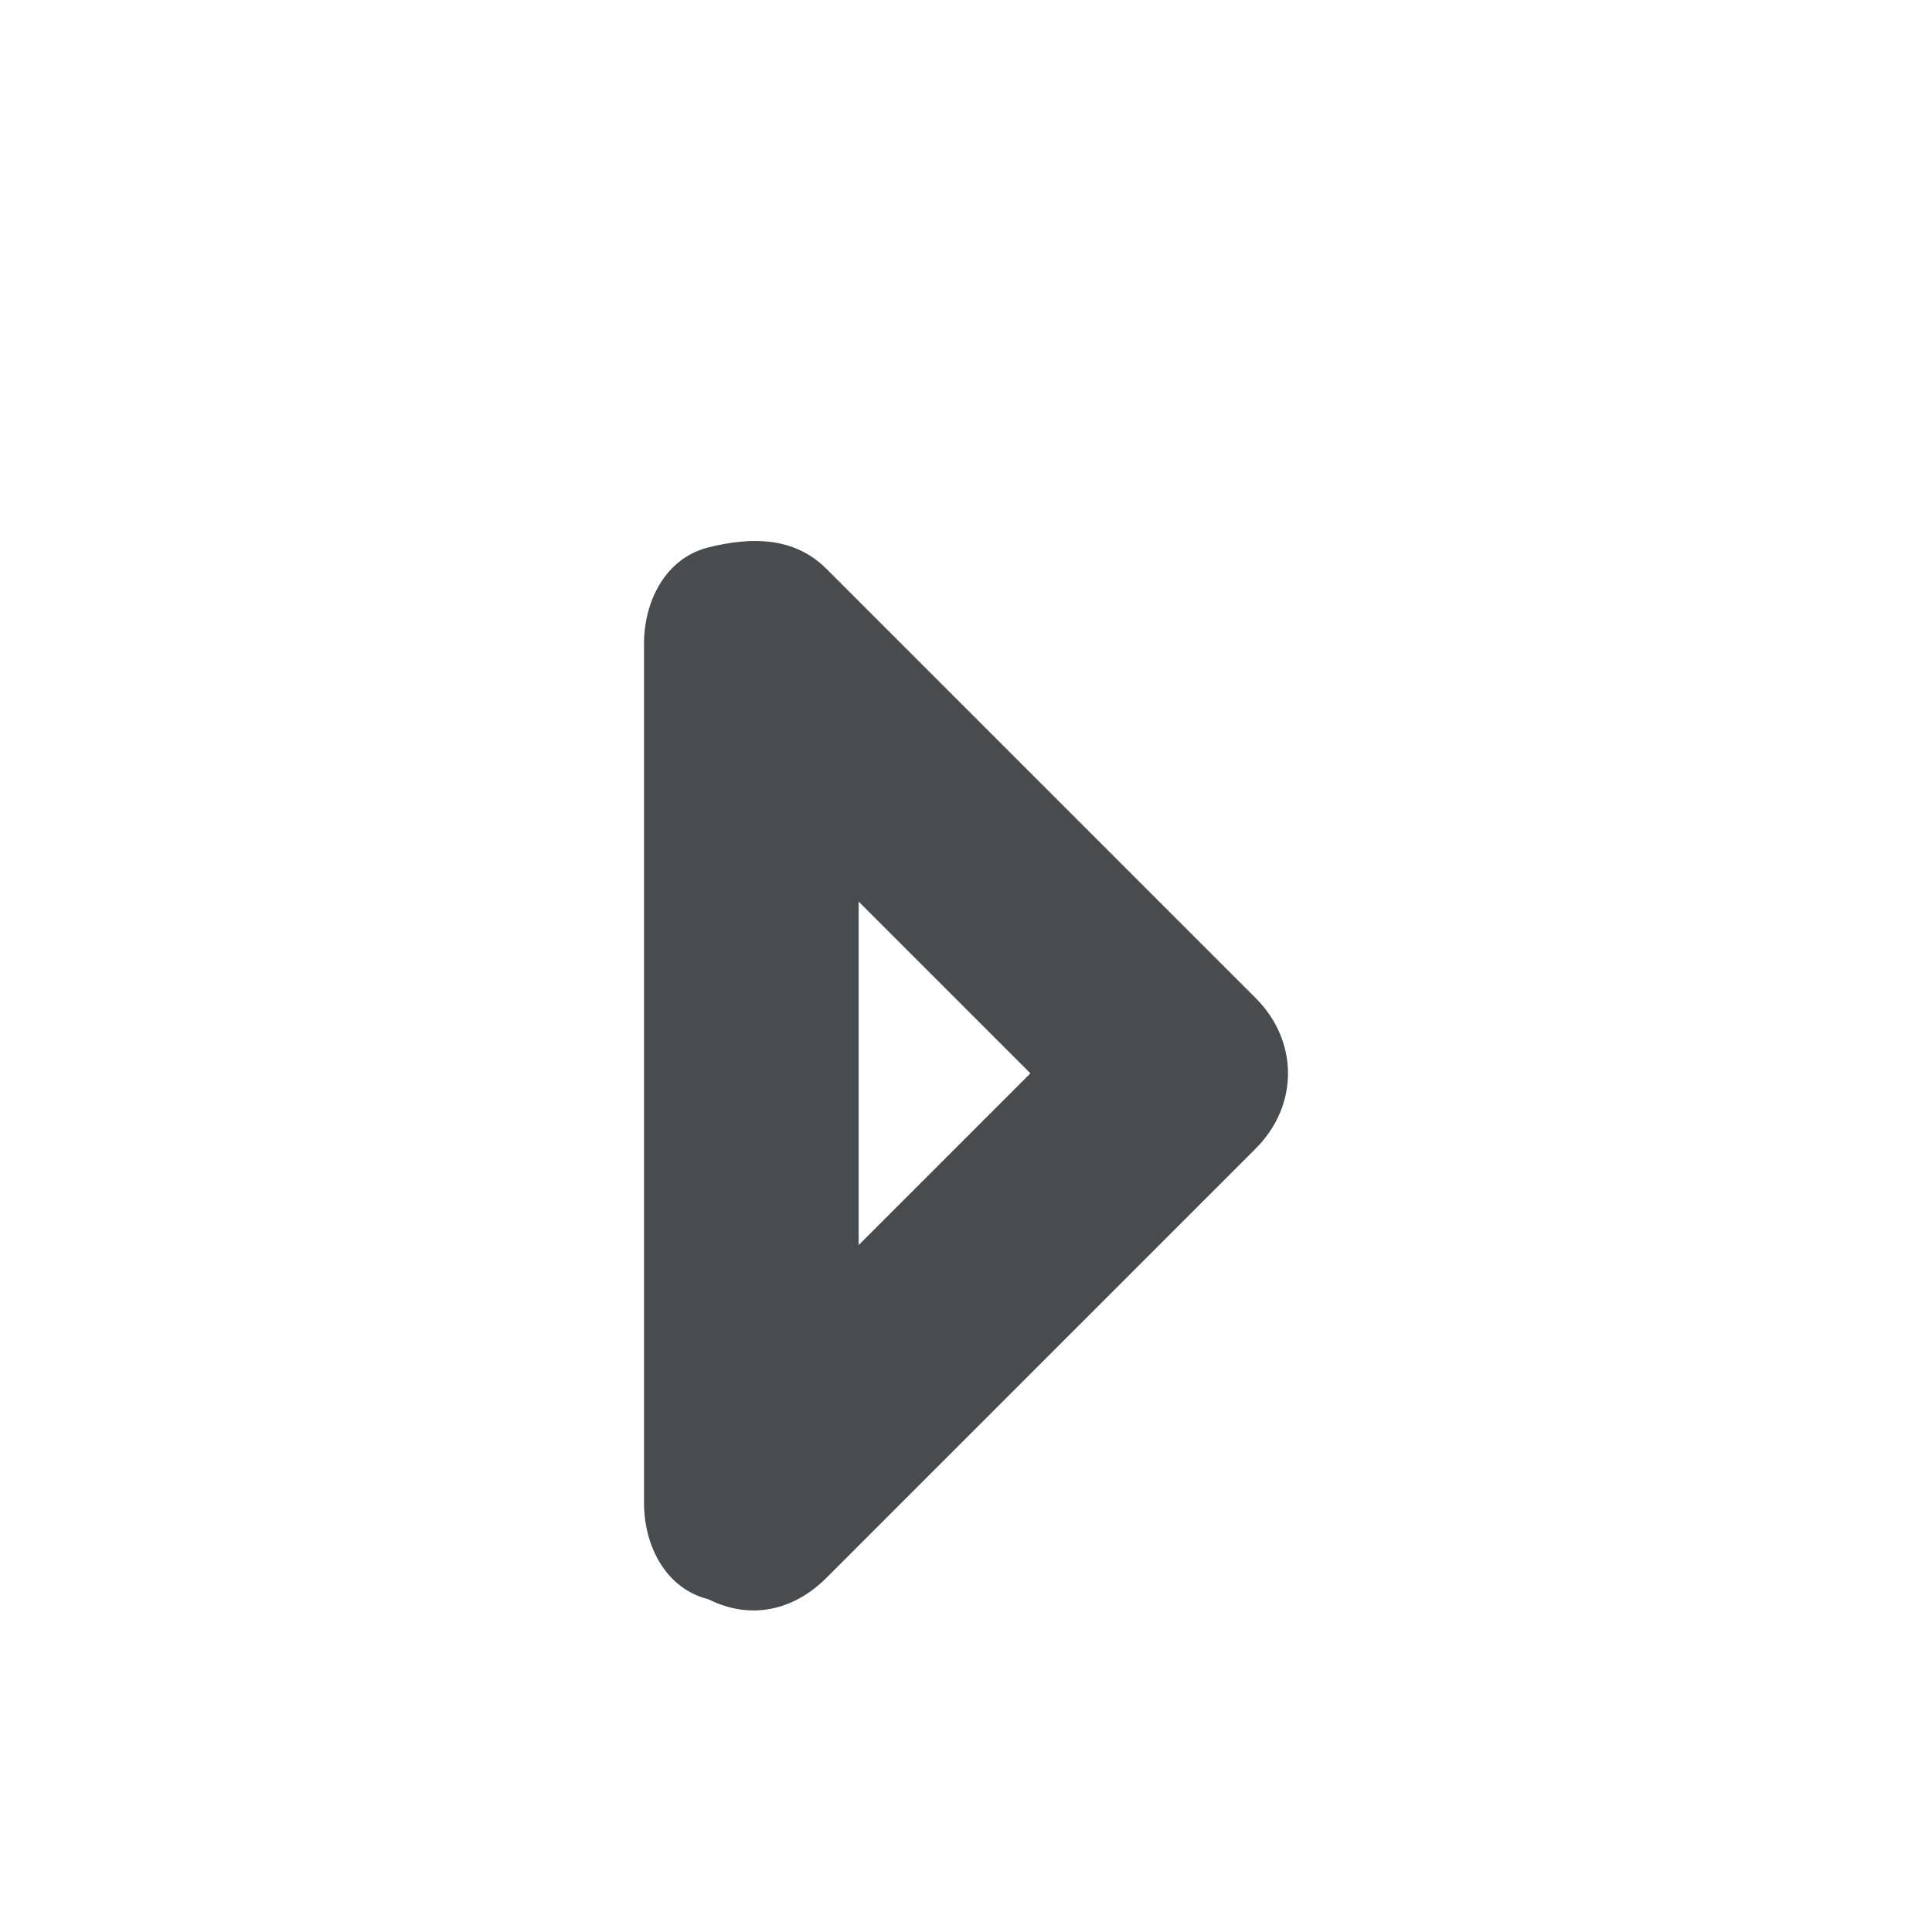
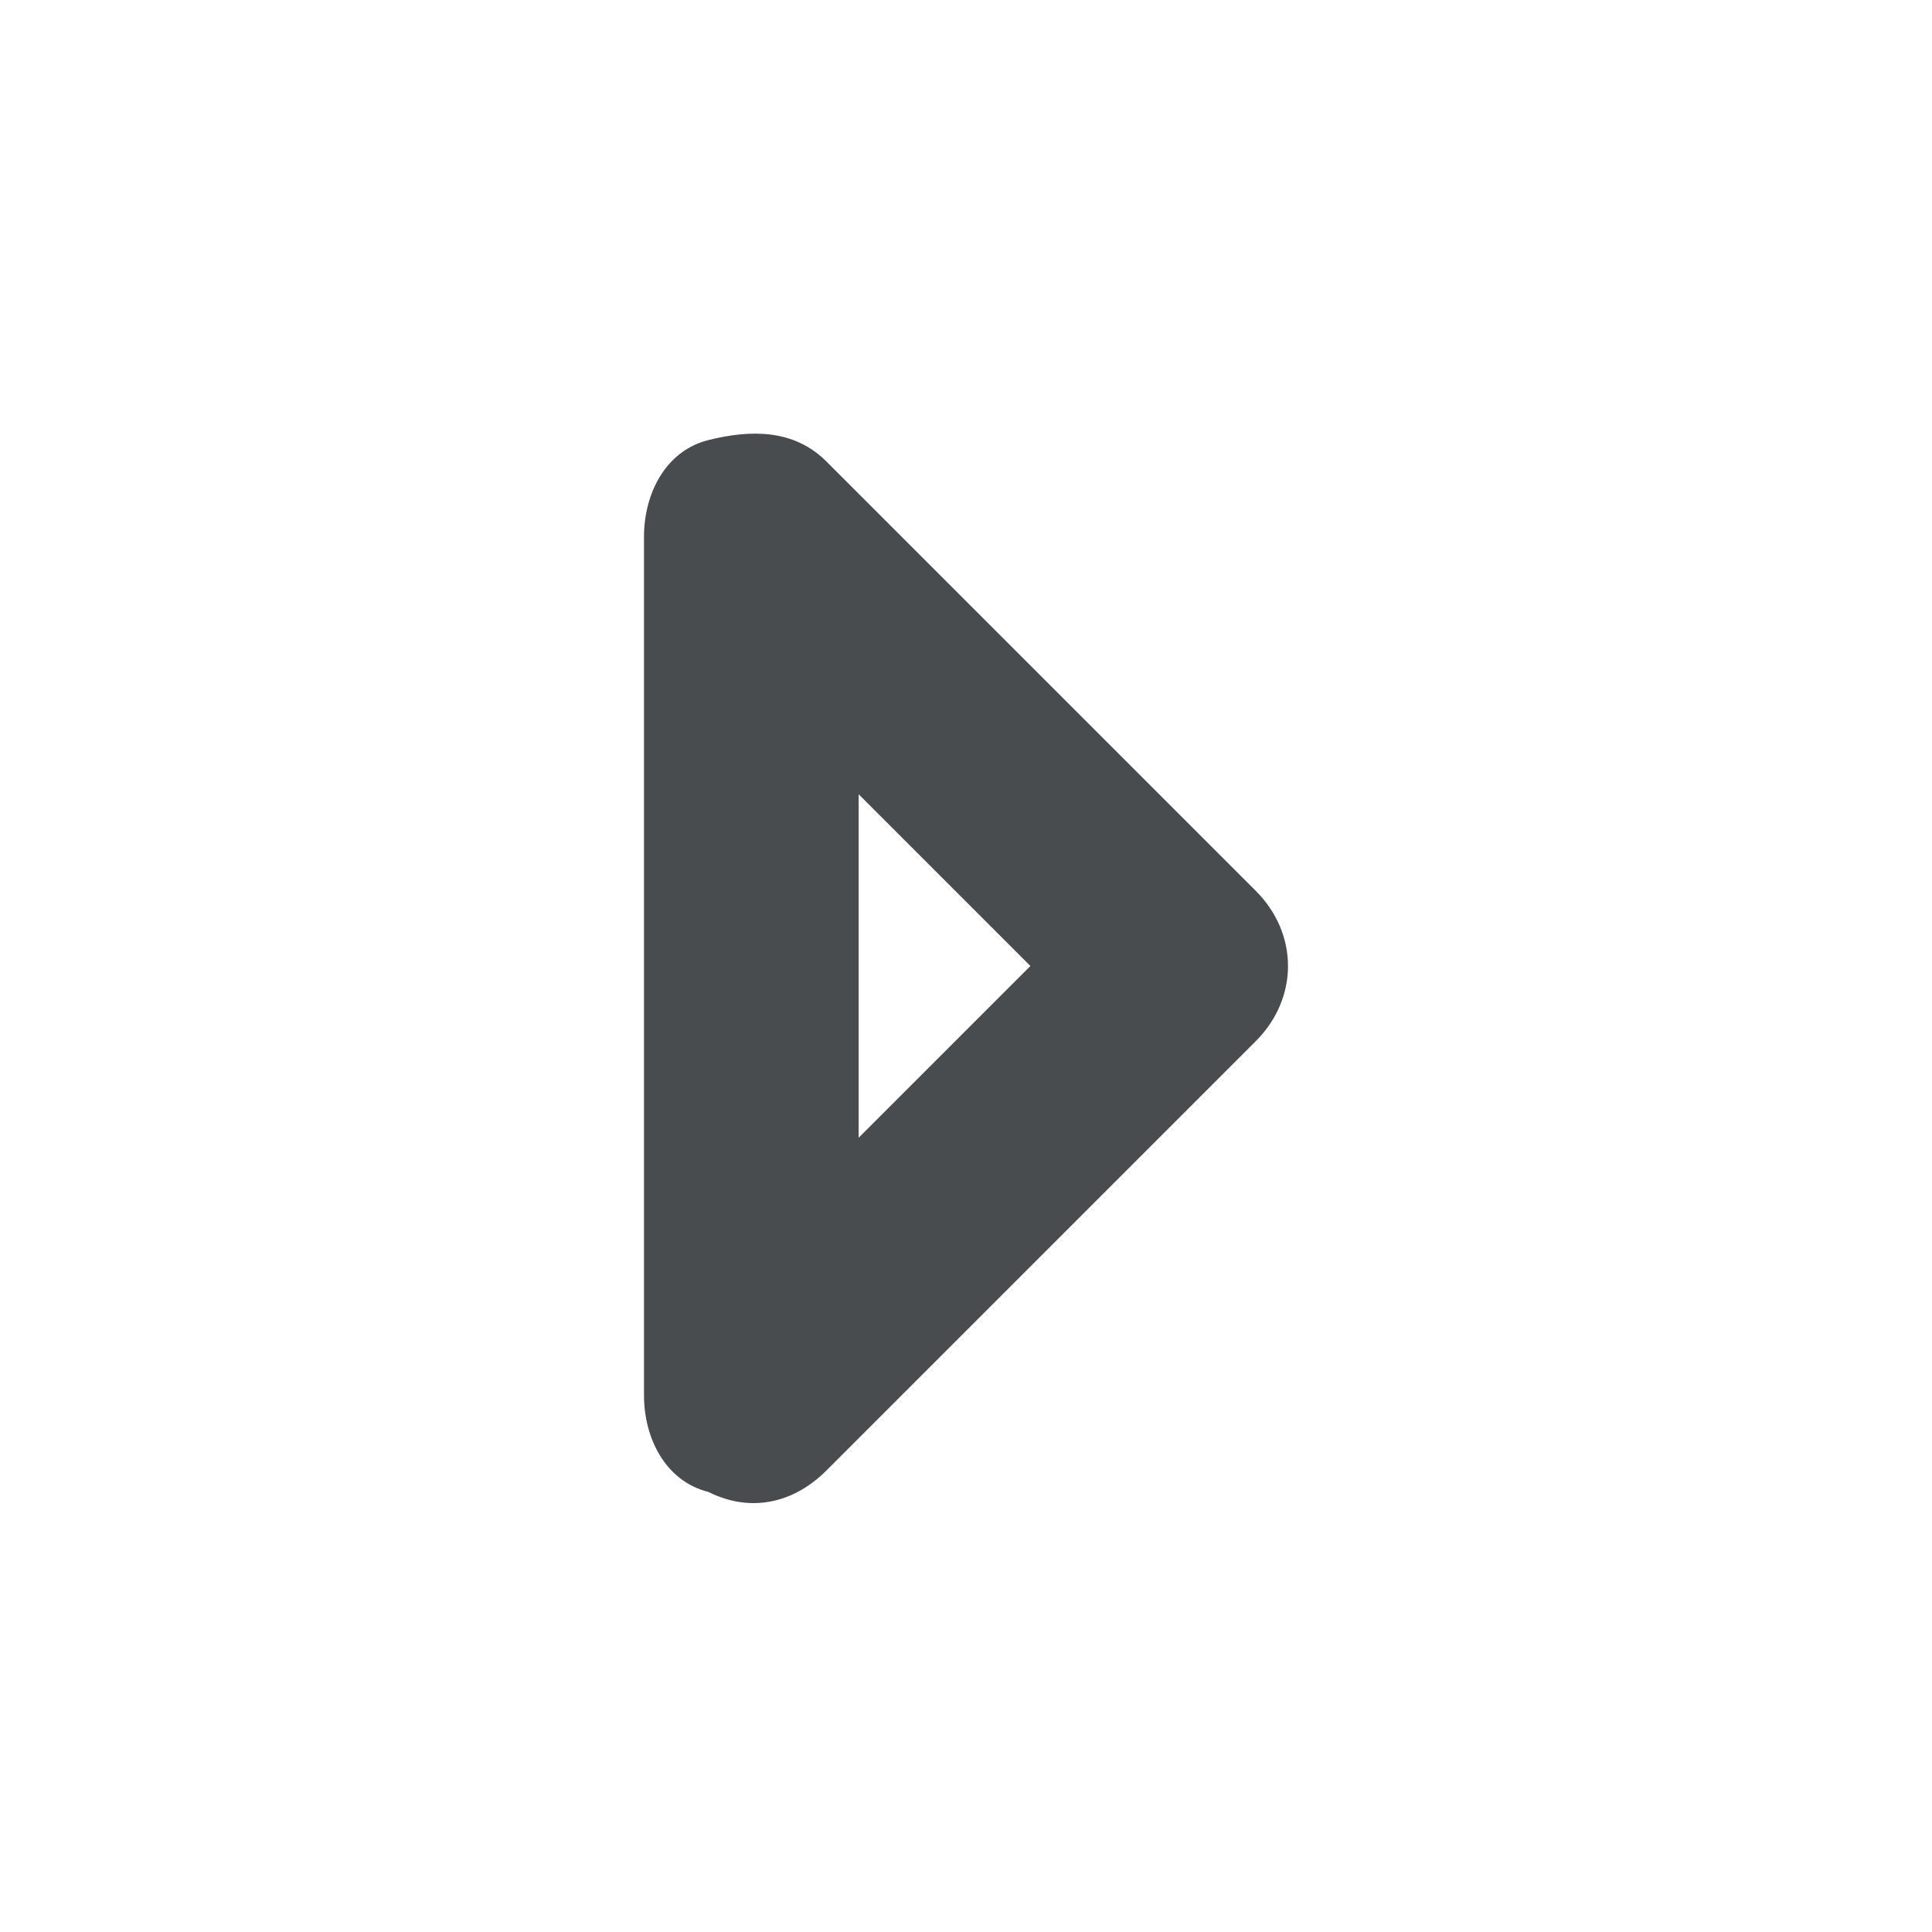
- <svg xmlns="http://www.w3.org/2000/svg" width="18" height="18" viewBox="0 0 18 18" mirror-in-rtl="true">
+ <svg xmlns="http://www.w3.org/2000/svg" width="18" height="18" viewBox="0 1 18 18" mirror-in-rtl="true">
  <path fill="#494c4e" d="M6 14V6c0-.4.2-.8.6-.9s.8-.1 1.1.2l4 4c.4.4.4 1 0 1.4l-4 4c-.3.3-.7.4-1.1.2-.4-.1-.6-.5-.6-.9zm2-5.6v3.2L9.6 10 8 8.4z" />
</svg>
